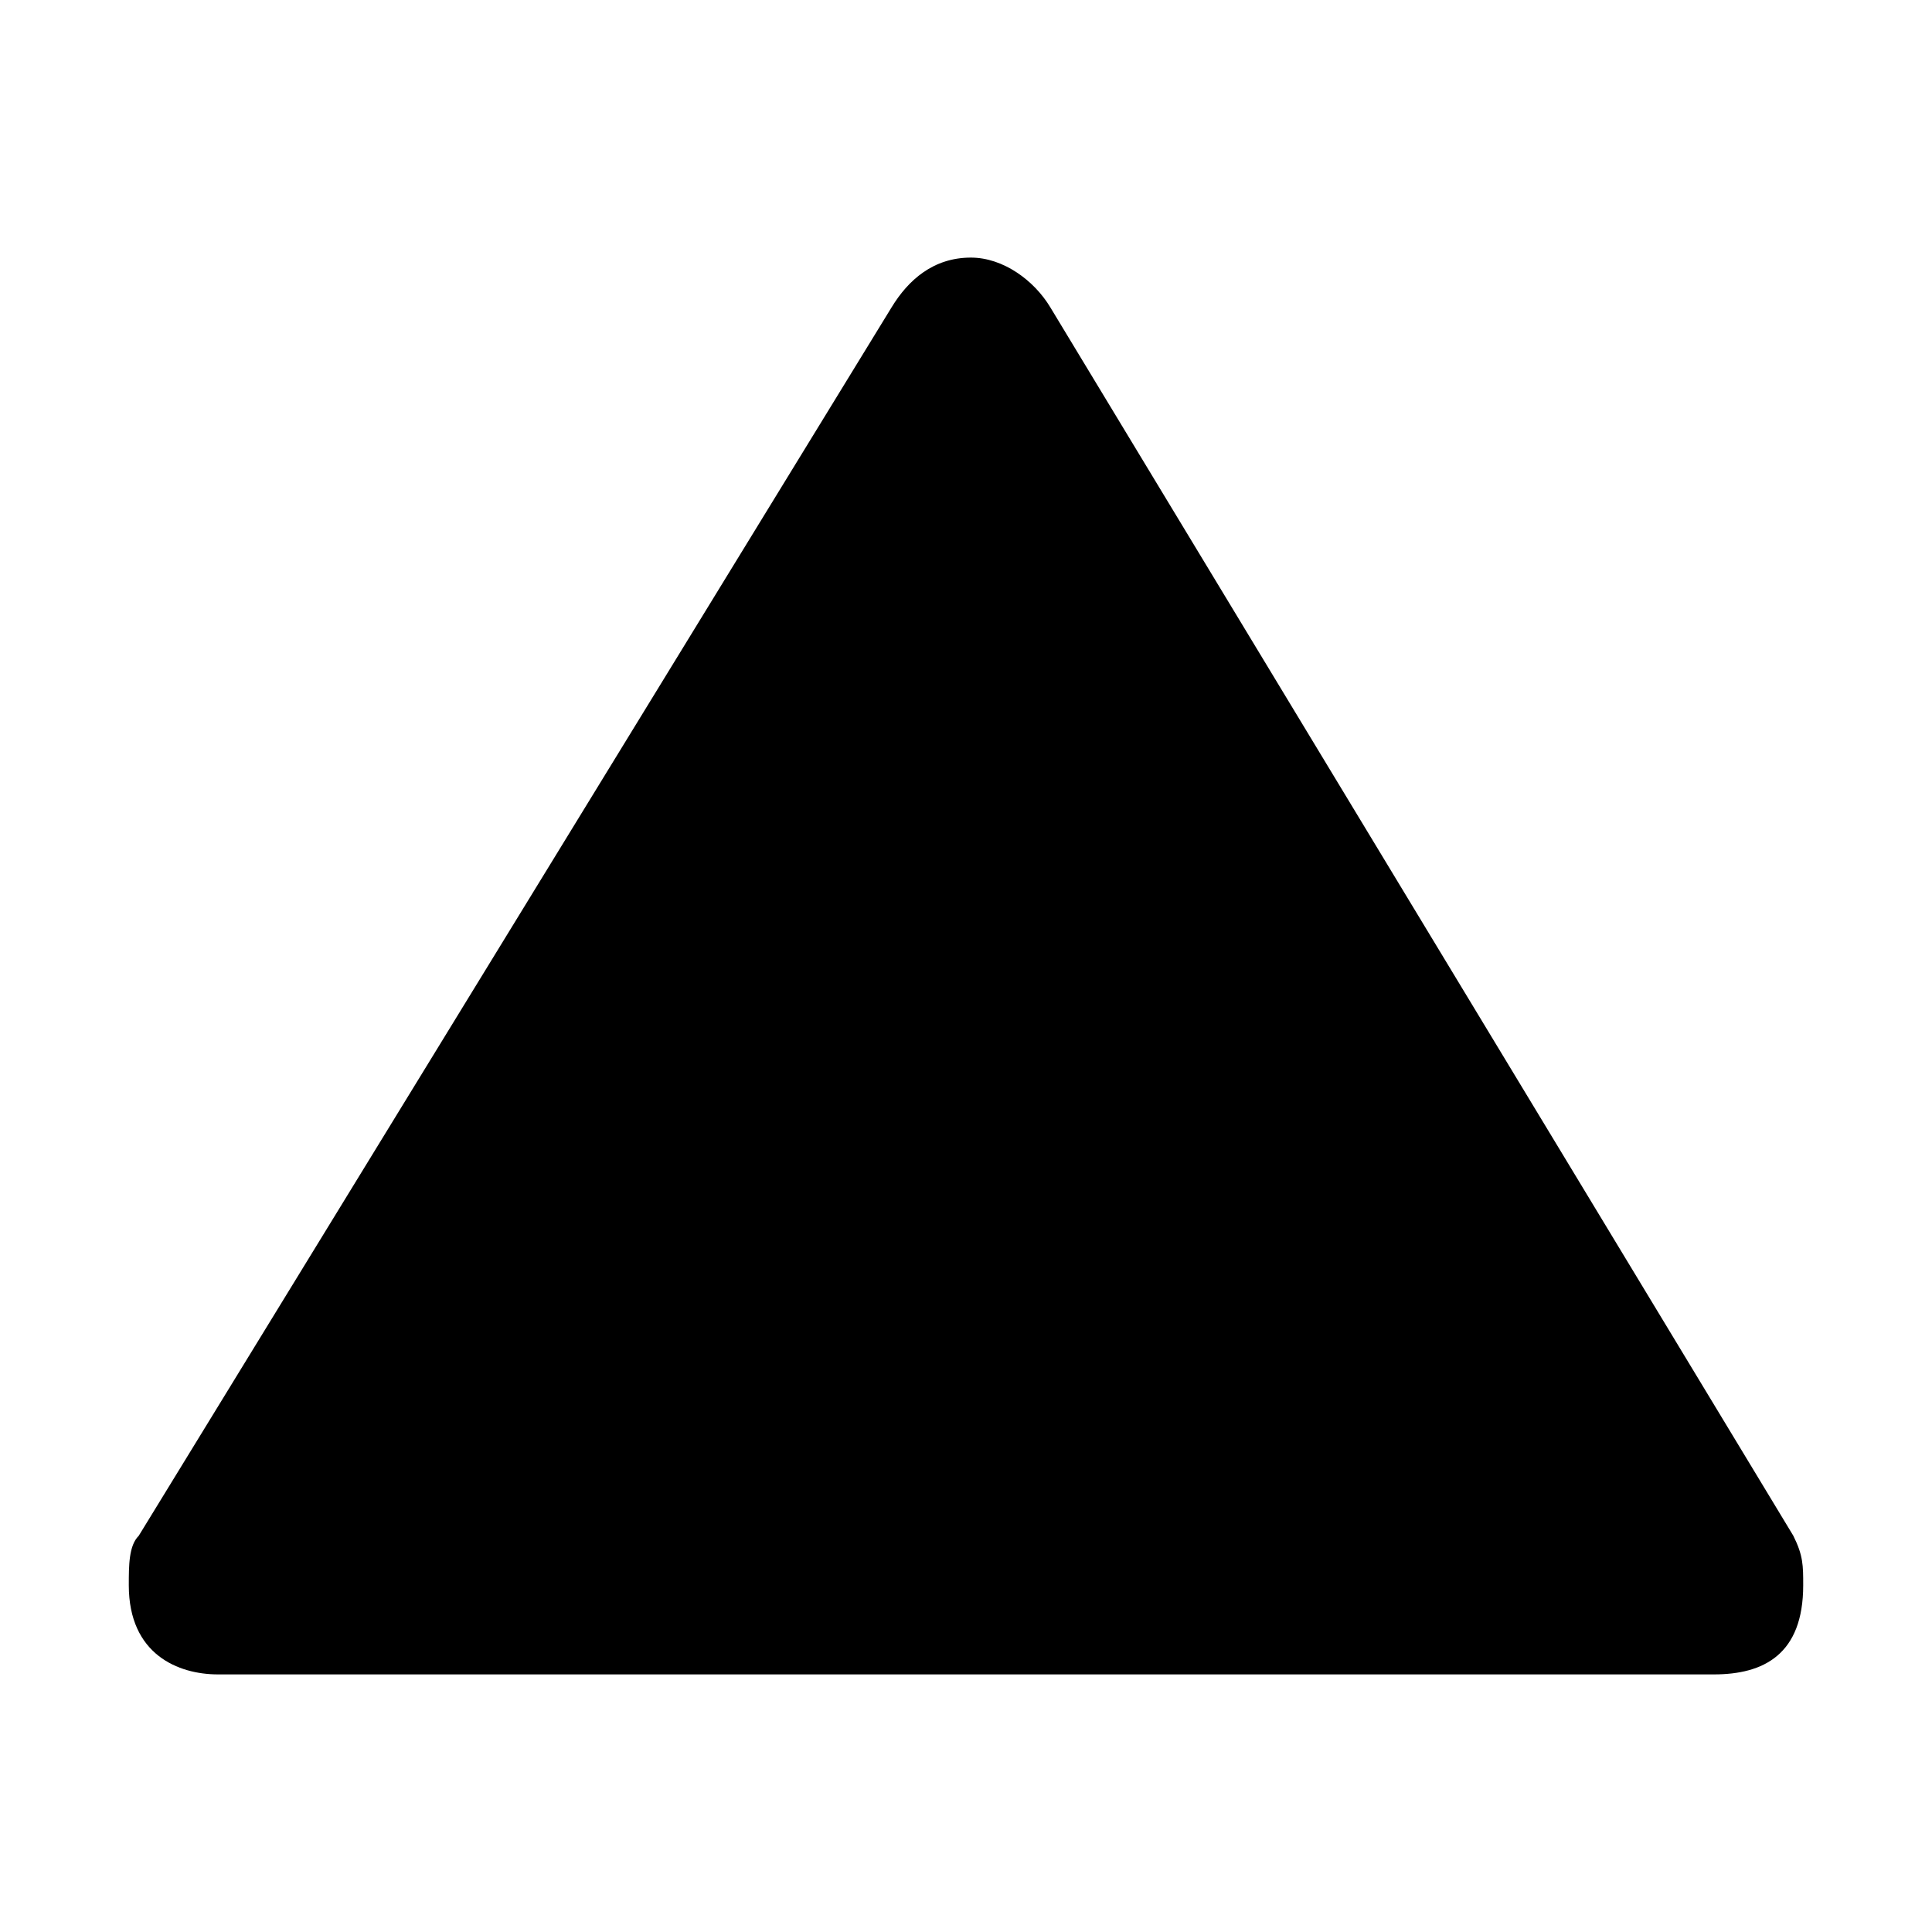
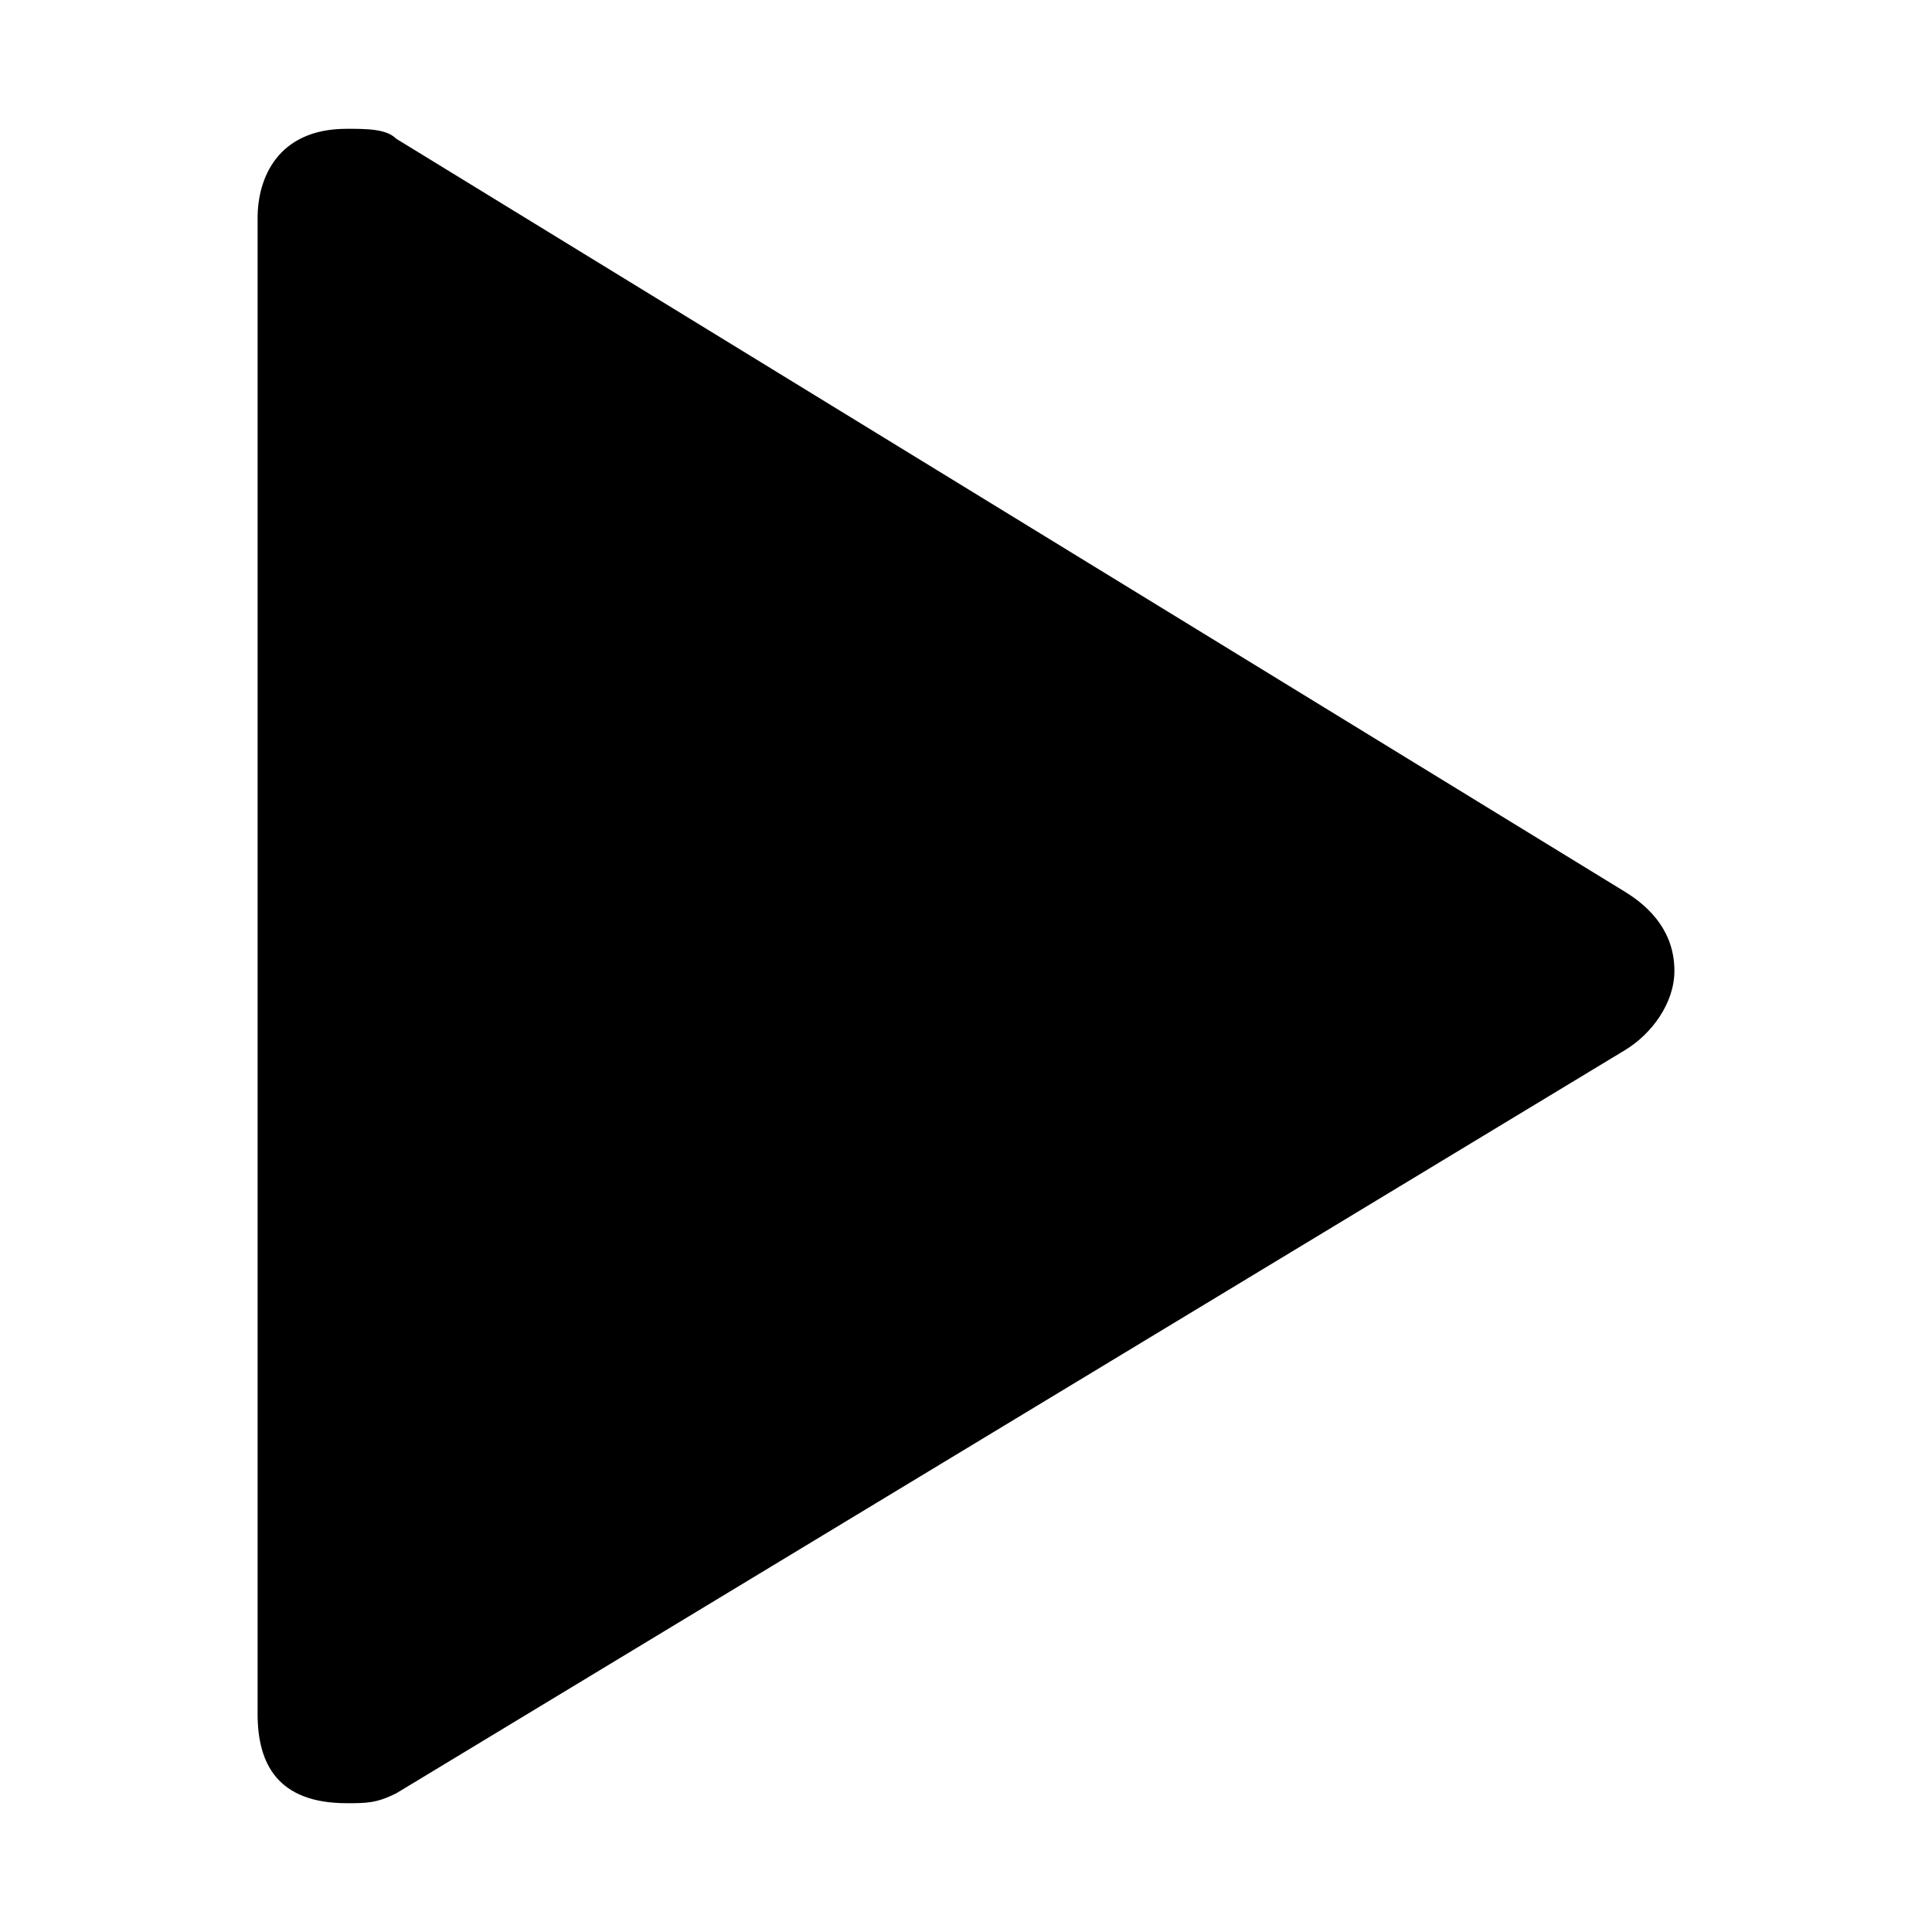
- <svg xmlns="http://www.w3.org/2000/svg" width="800px" height="800px" viewBox="0 0 15 15" version="1.1" id="triangle">
-   <path id="path21090-9" d="M7.538,2  C7.244,2,7.05,2.177,6.923,2.385l-5.846,9.539C1,12,1,12.154,1,12.308C1,12.846,1.385,13,1.692,13h11.615  C13.692,13,14,12.846,14,12.308c0-0.154,0-0.231-0.077-0.385L8.154,2.385C8.028,2.176,7.788,2,7.538,2z" />
+ <svg xmlns="http://www.w3.org/2000/svg" viewBox="0 0 15 15" width="800px" height="800px">
+   <g transform="matrix(0 1 -1 0 15 -0)">
+     <path id="path21090-9" d="M7.538,2  C7.244,2,7.05,2.177,6.923,2.385l-5.846,9.539C1,12,1,12.154,1,12.308C1,12.846,1.385,13,1.692,13h11.615  C13.692,13,14,12.846,14,12.308c0-0.154,0-0.231-0.077-0.385L8.154,2.385C8.028,2.176,7.788,2,7.538,2z" />
+   </g>
</svg>
